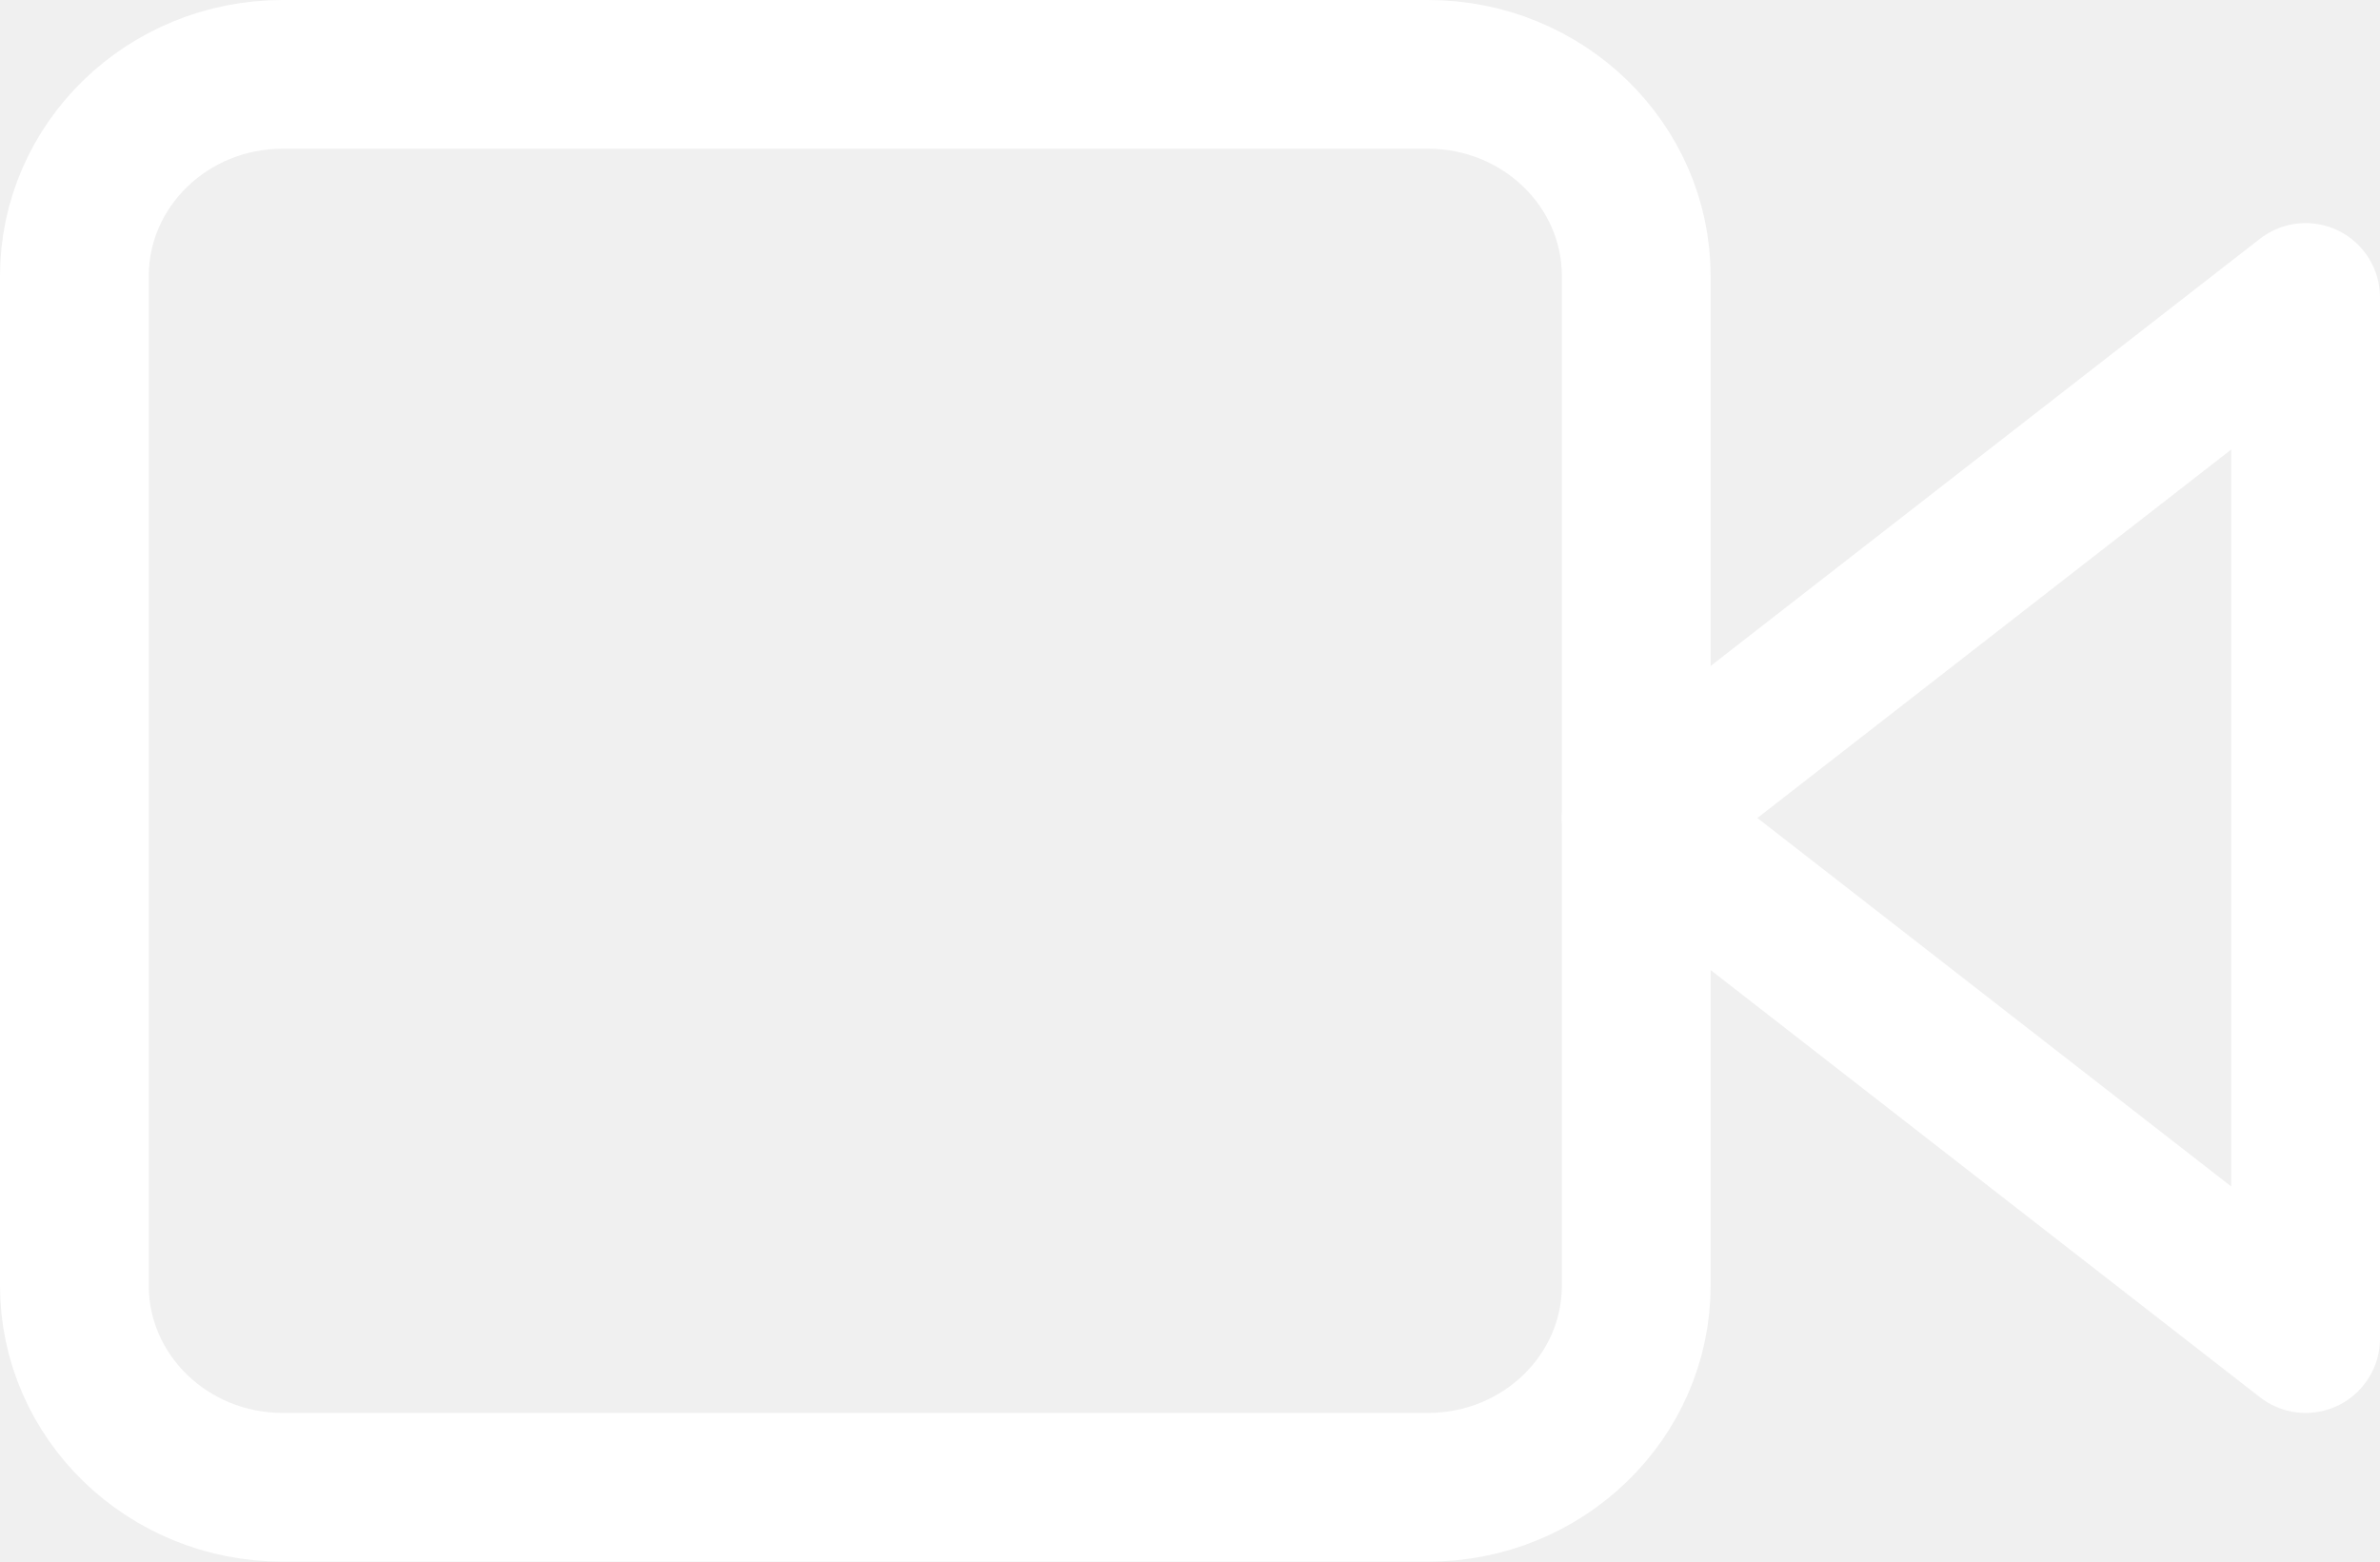
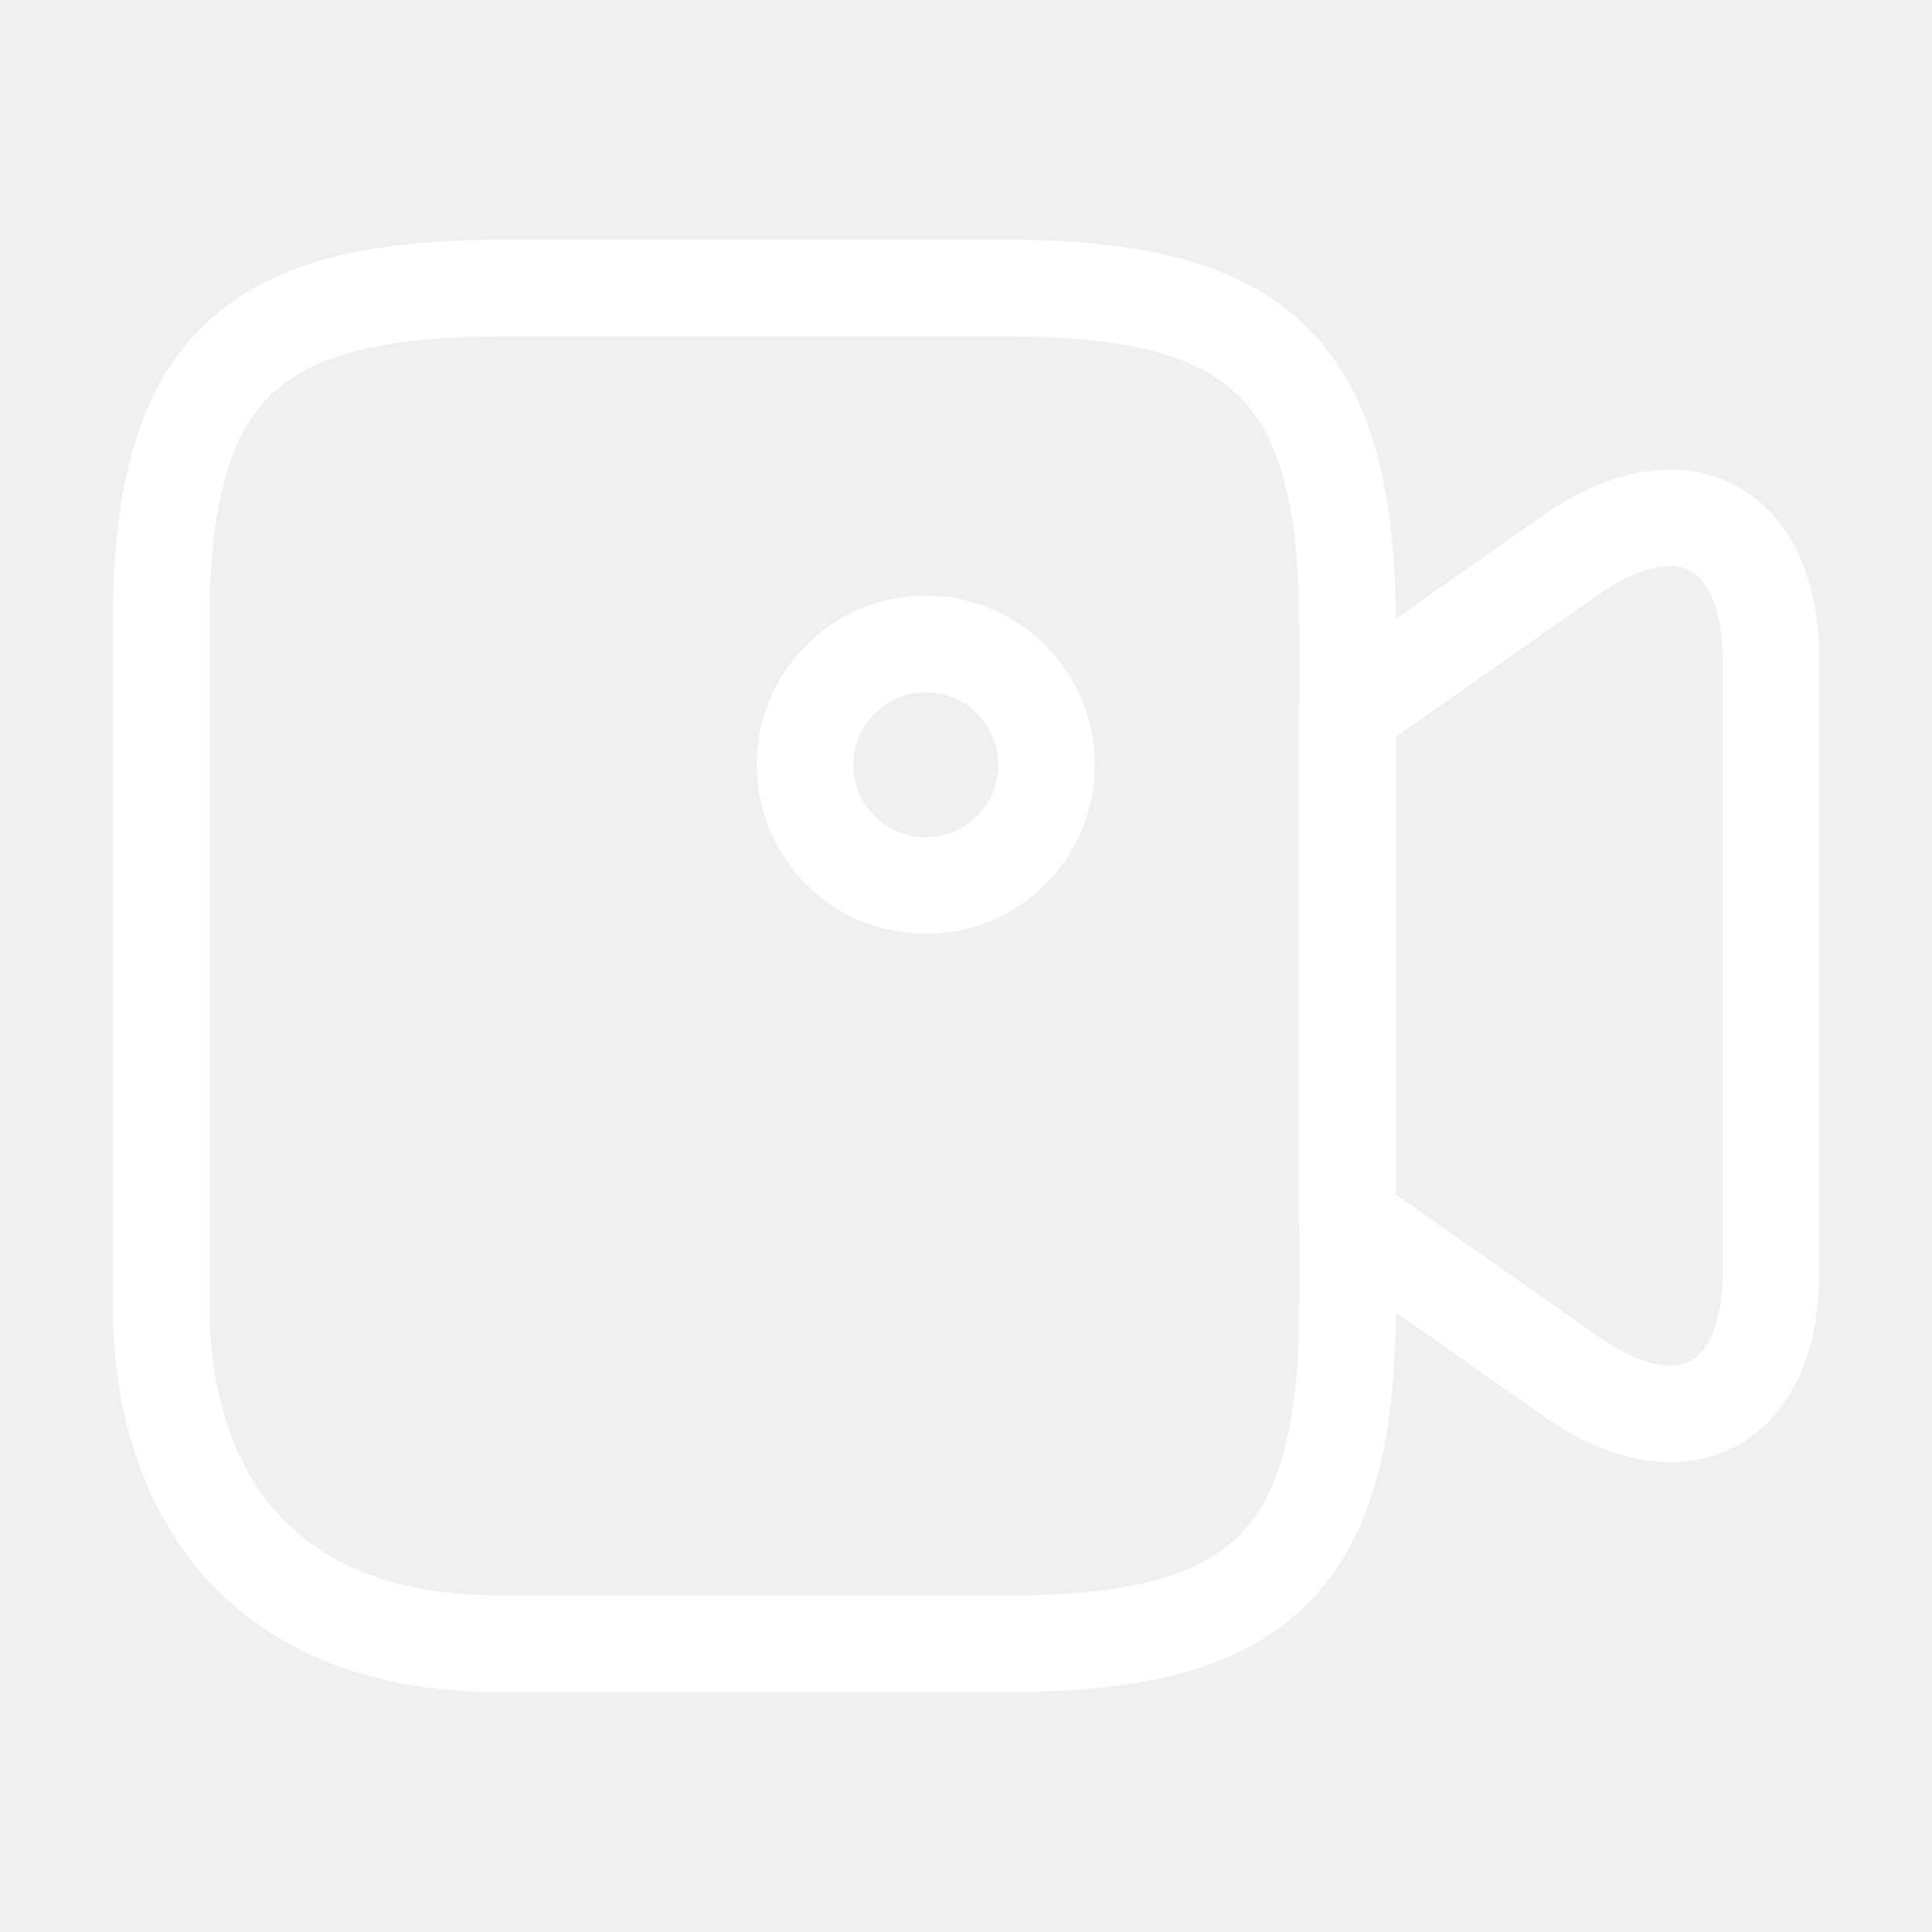
- <svg xmlns="http://www.w3.org/2000/svg" width="32" height="21" viewBox="0 0 32 21" fill="none">
-   <path d="M31 4L22 11L31 18V4Z" stroke="white" stroke-width="2" stroke-linecap="round" stroke-linejoin="round" />
-   <path d="M19.2 1H3.8C2.254 1 1 2.215 1 3.714V17.286C1 18.785 2.254 20 3.8 20H19.2C20.746 20 22 18.785 22 17.286V3.714C22 2.215 20.746 1 19.2 1Z" stroke="white" stroke-width="2" stroke-linecap="round" stroke-linejoin="round" />
+ <svg xmlns="http://www.w3.org/2000/svg" width="30" height="30" viewBox="0 0 30 30" fill="none">
+   <path d="M15.662 25.525H7.763C3.812 25.525 2.5 22.9 2.5 20.262V9.737C2.5 5.787 3.812 4.475 7.763 4.475H15.662C19.613 4.475 20.925 5.787 20.925 9.737V20.262C20.925 24.212 19.6 25.525 15.662 25.525Z" stroke="white" stroke-width="1.5" stroke-linecap="round" stroke-linejoin="round" />
+   <path d="M24.4 21.375L20.925 18.938V11.05L24.4 8.612C26.1 7.425 27.5 8.15 27.5 10.238V19.762C27.5 21.85 26.1 22.575 24.4 21.375Z" stroke="white" stroke-width="1.5" stroke-linecap="round" stroke-linejoin="round" />
+   <path d="M14.375 13.75C15.411 13.75 16.25 12.911 16.25 11.875C16.25 10.839 15.411 10 14.375 10C13.339 10 12.5 10.839 12.5 11.875C12.5 12.911 13.339 13.75 14.375 13.75Z" stroke="white" stroke-width="1.5" stroke-linecap="round" stroke-linejoin="round" />
</svg>
